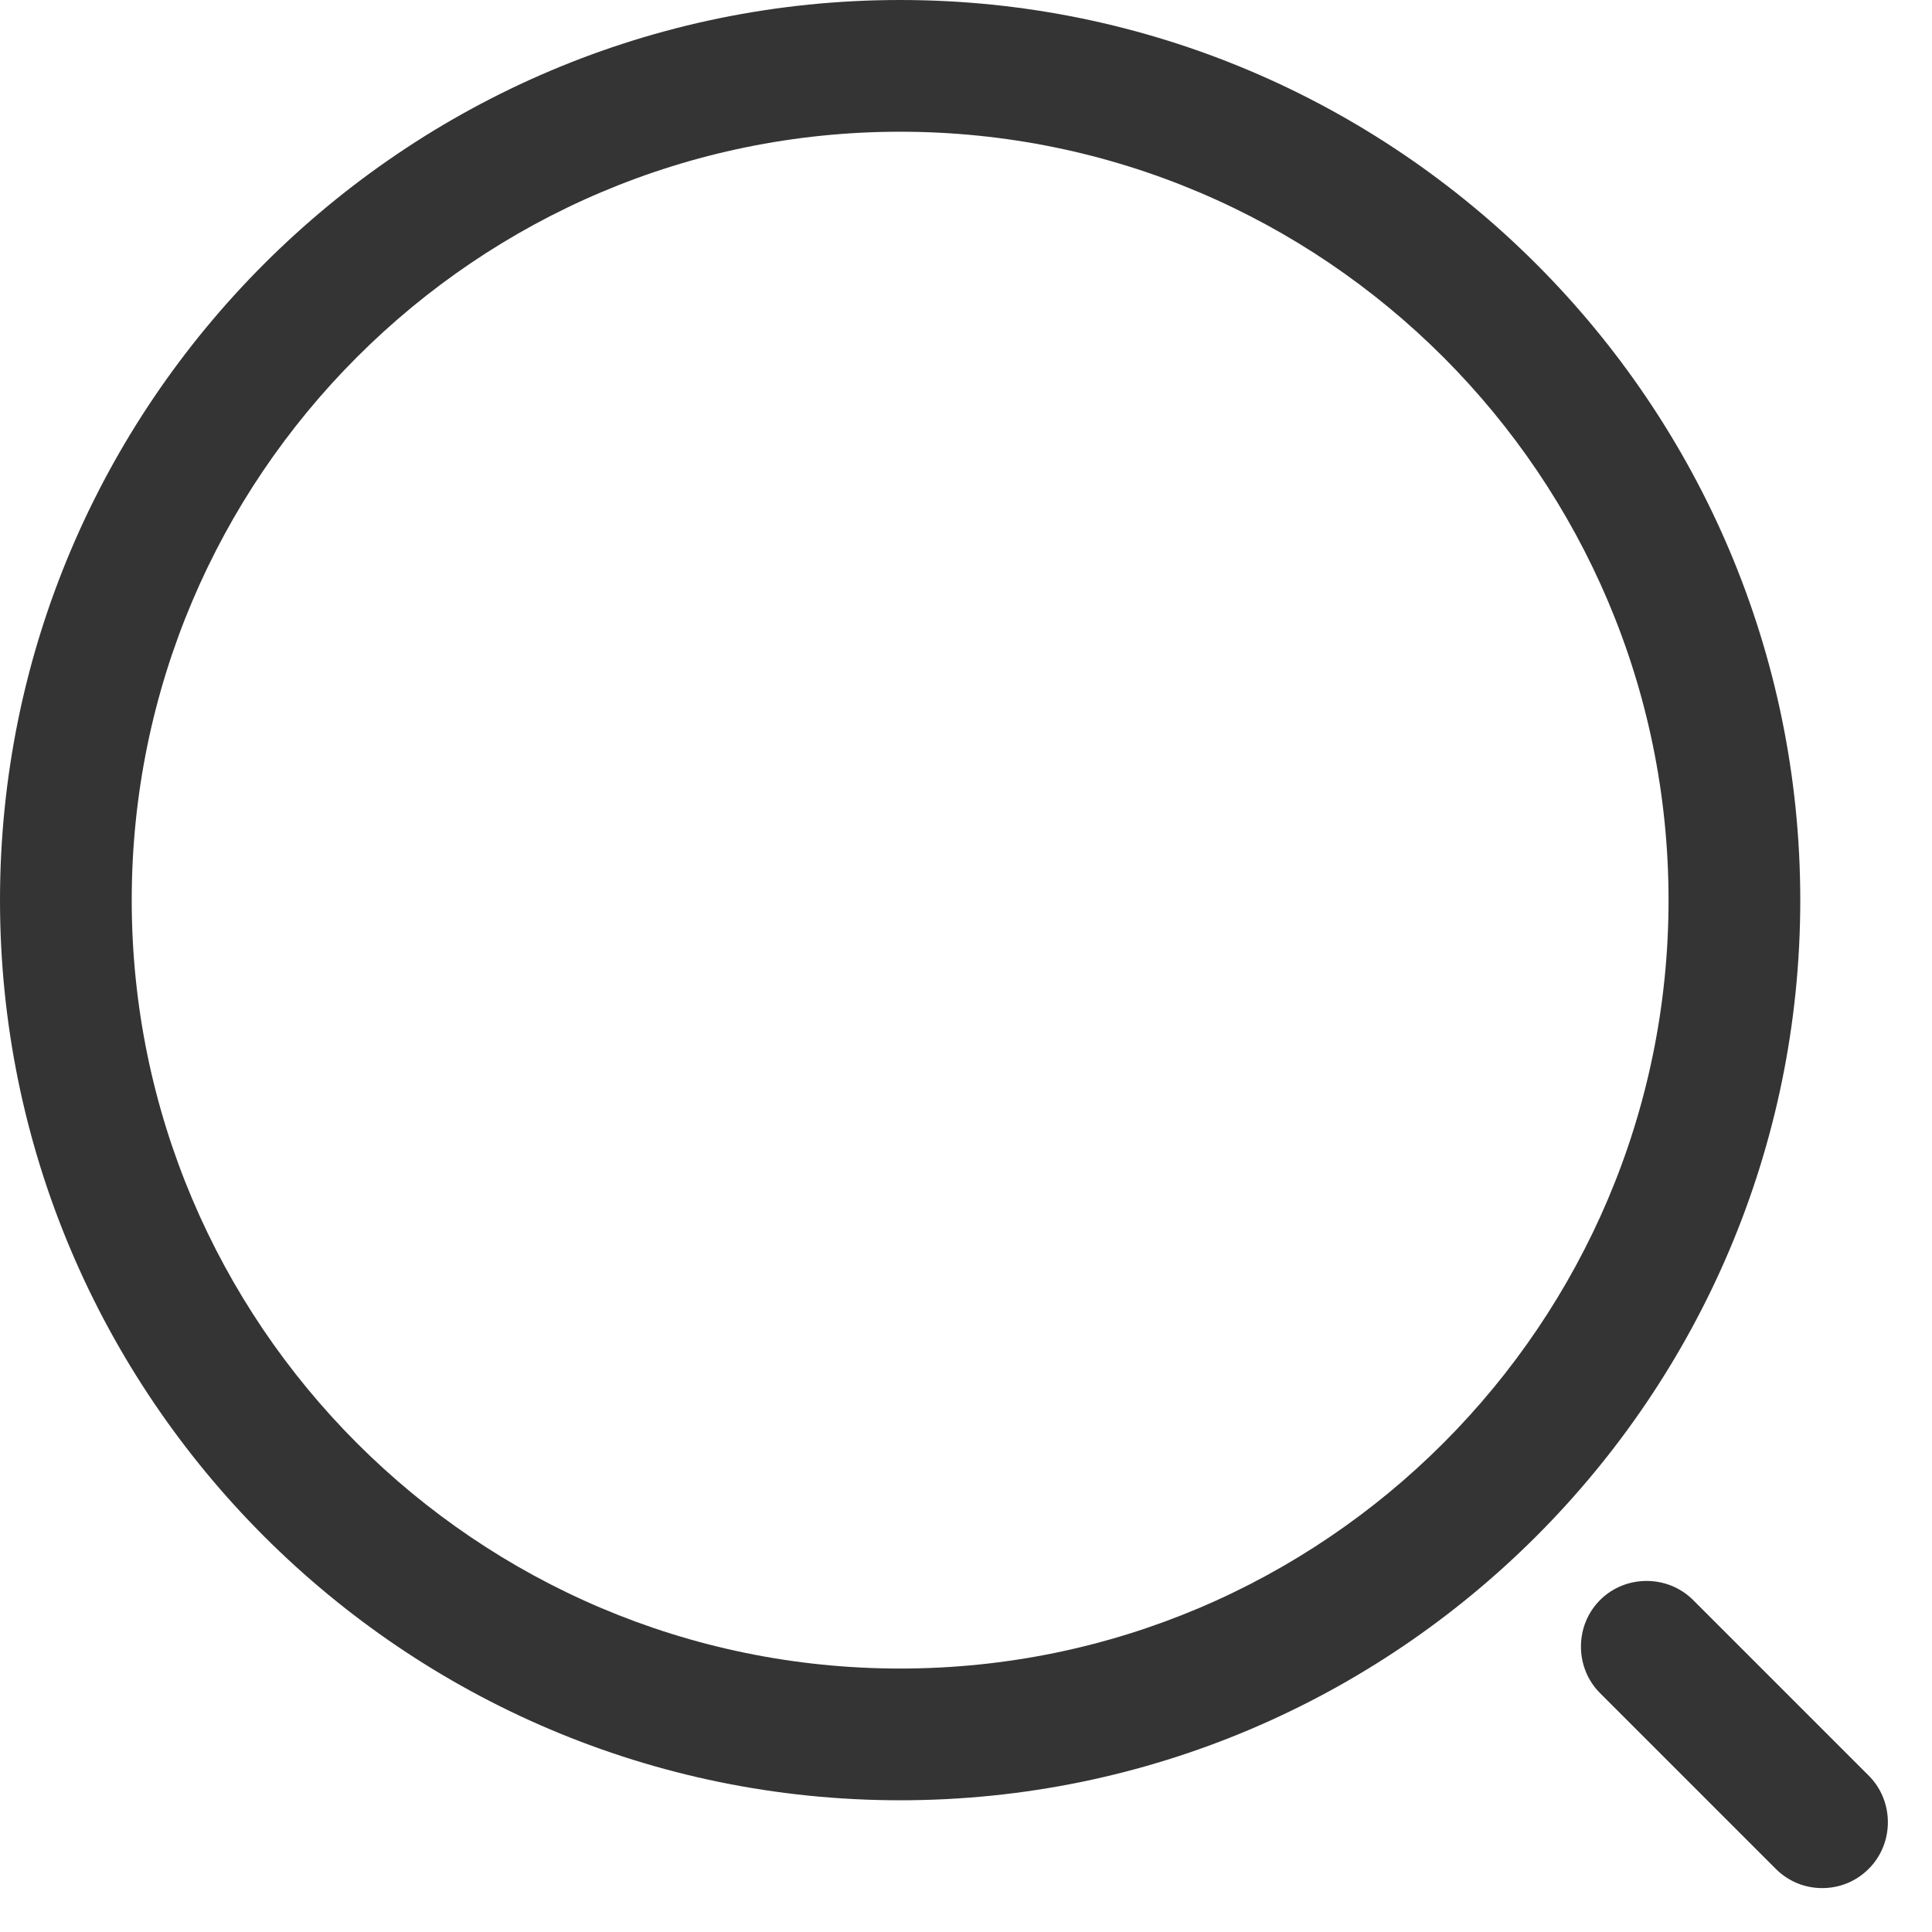
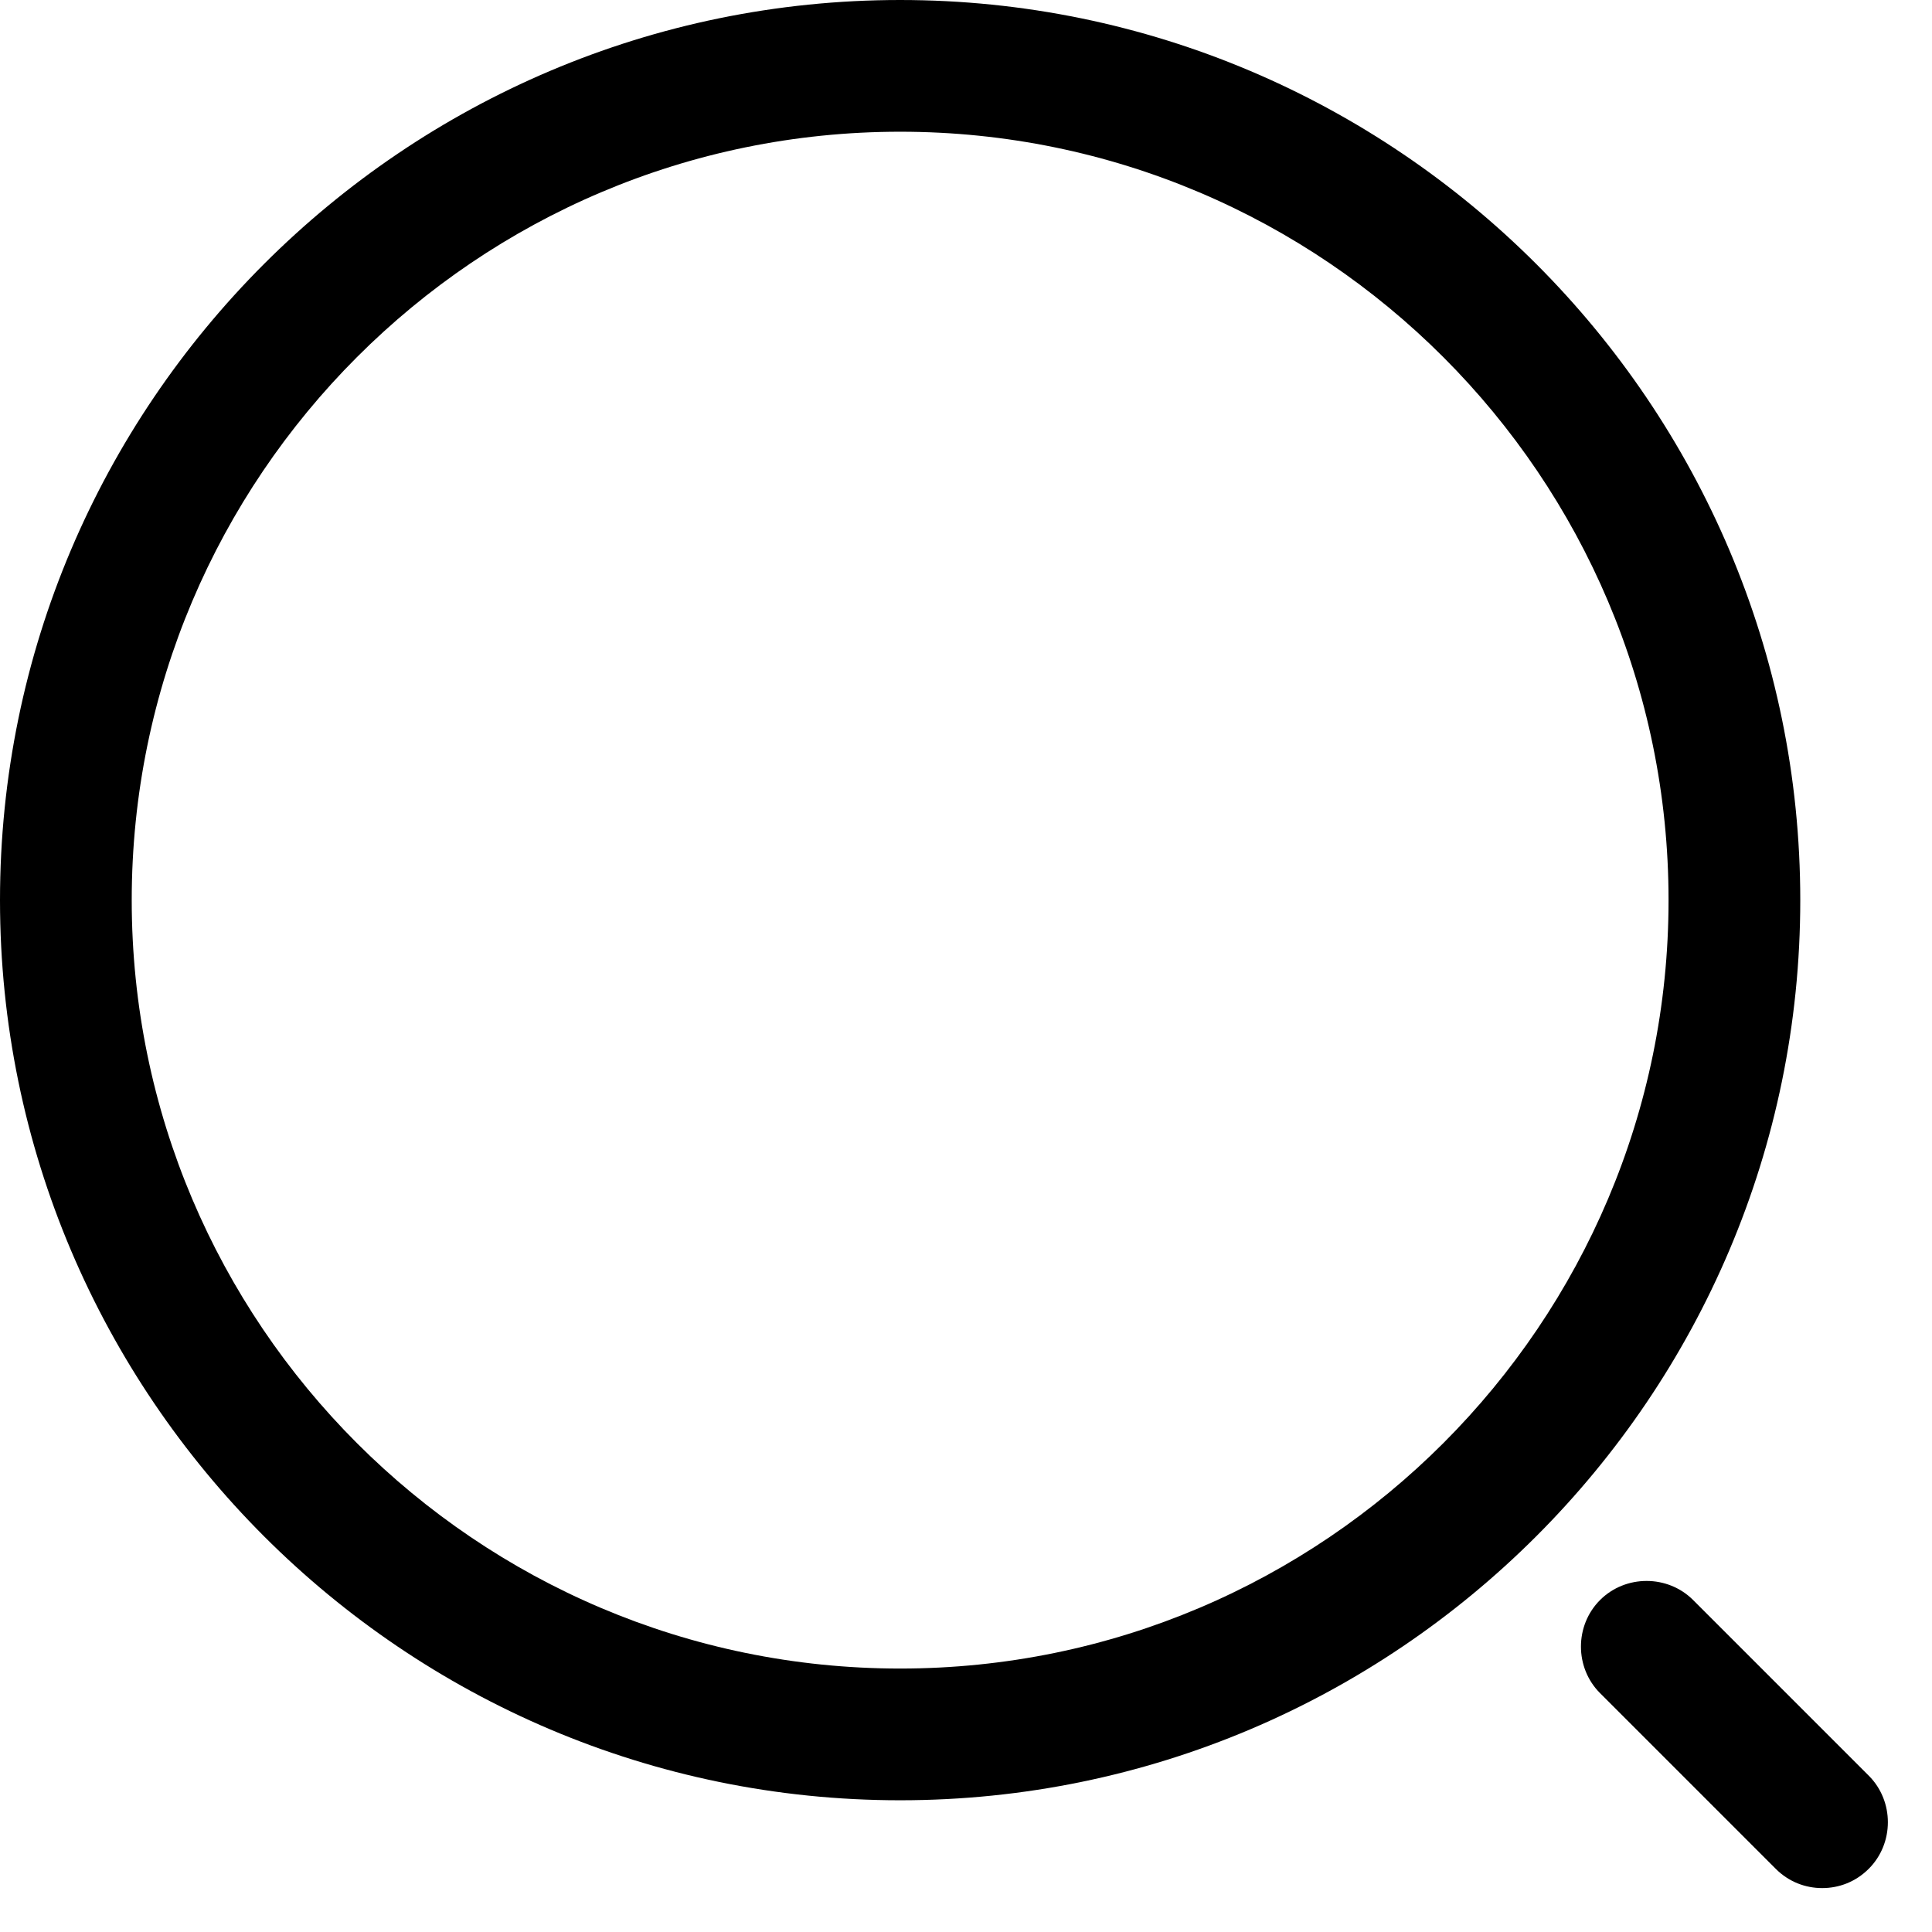
- <svg xmlns="http://www.w3.org/2000/svg" width="22" height="22" viewBox="0 0 22 22" fill="none">
-   <path d="M10.25 20.5C4.6 20.5 0 15.9 0 10.25C0 4.6 4.6 0 10.25 0C15.9 0 20.5 4.6 20.5 10.25C20.5 15.9 15.9 20.5 10.25 20.5ZM10.25 1.5C5.42 1.5 1.5 5.43 1.5 10.25C1.5 15.07 5.42 19 10.25 19C15.08 19 19 15.07 19 10.25C19 5.43 15.08 1.5 10.25 1.5Z" fill="#343434" />
-   <path d="M20.75 21.5C20.56 21.5 20.37 21.43 20.22 21.28L18.22 19.28C17.93 18.99 17.93 18.51 18.22 18.22C18.51 17.93 18.99 17.93 19.28 18.22L21.28 20.22C21.57 20.51 21.57 20.99 21.28 21.28C21.13 21.43 20.94 21.5 20.75 21.5Z" fill="#343434" />
+ <svg xmlns="http://www.w3.org/2000/svg" width="22" height="22" viewBox="0 0 22 22">
+   <path d="M10.25 20.5C4.6 20.5 0 15.9 0 10.25C0 4.6 4.6 0 10.25 0C15.9 0 20.5 4.6 20.5 10.25C20.5 15.9 15.9 20.5 10.25 20.5ZM10.25 1.5C5.42 1.5 1.5 5.43 1.5 10.25C1.5 15.07 5.42 19 10.25 19C15.08 19 19 15.07 19 10.25C19 5.43 15.08 1.5 10.25 1.5Z" />
+   <path d="M20.75 21.5C20.56 21.5 20.37 21.43 20.22 21.28L18.22 19.28C17.93 18.99 17.93 18.51 18.22 18.22C18.51 17.93 18.99 17.93 19.28 18.22L21.28 20.22C21.57 20.51 21.57 20.99 21.28 21.28C21.13 21.43 20.94 21.5 20.75 21.5Z" />
</svg>
